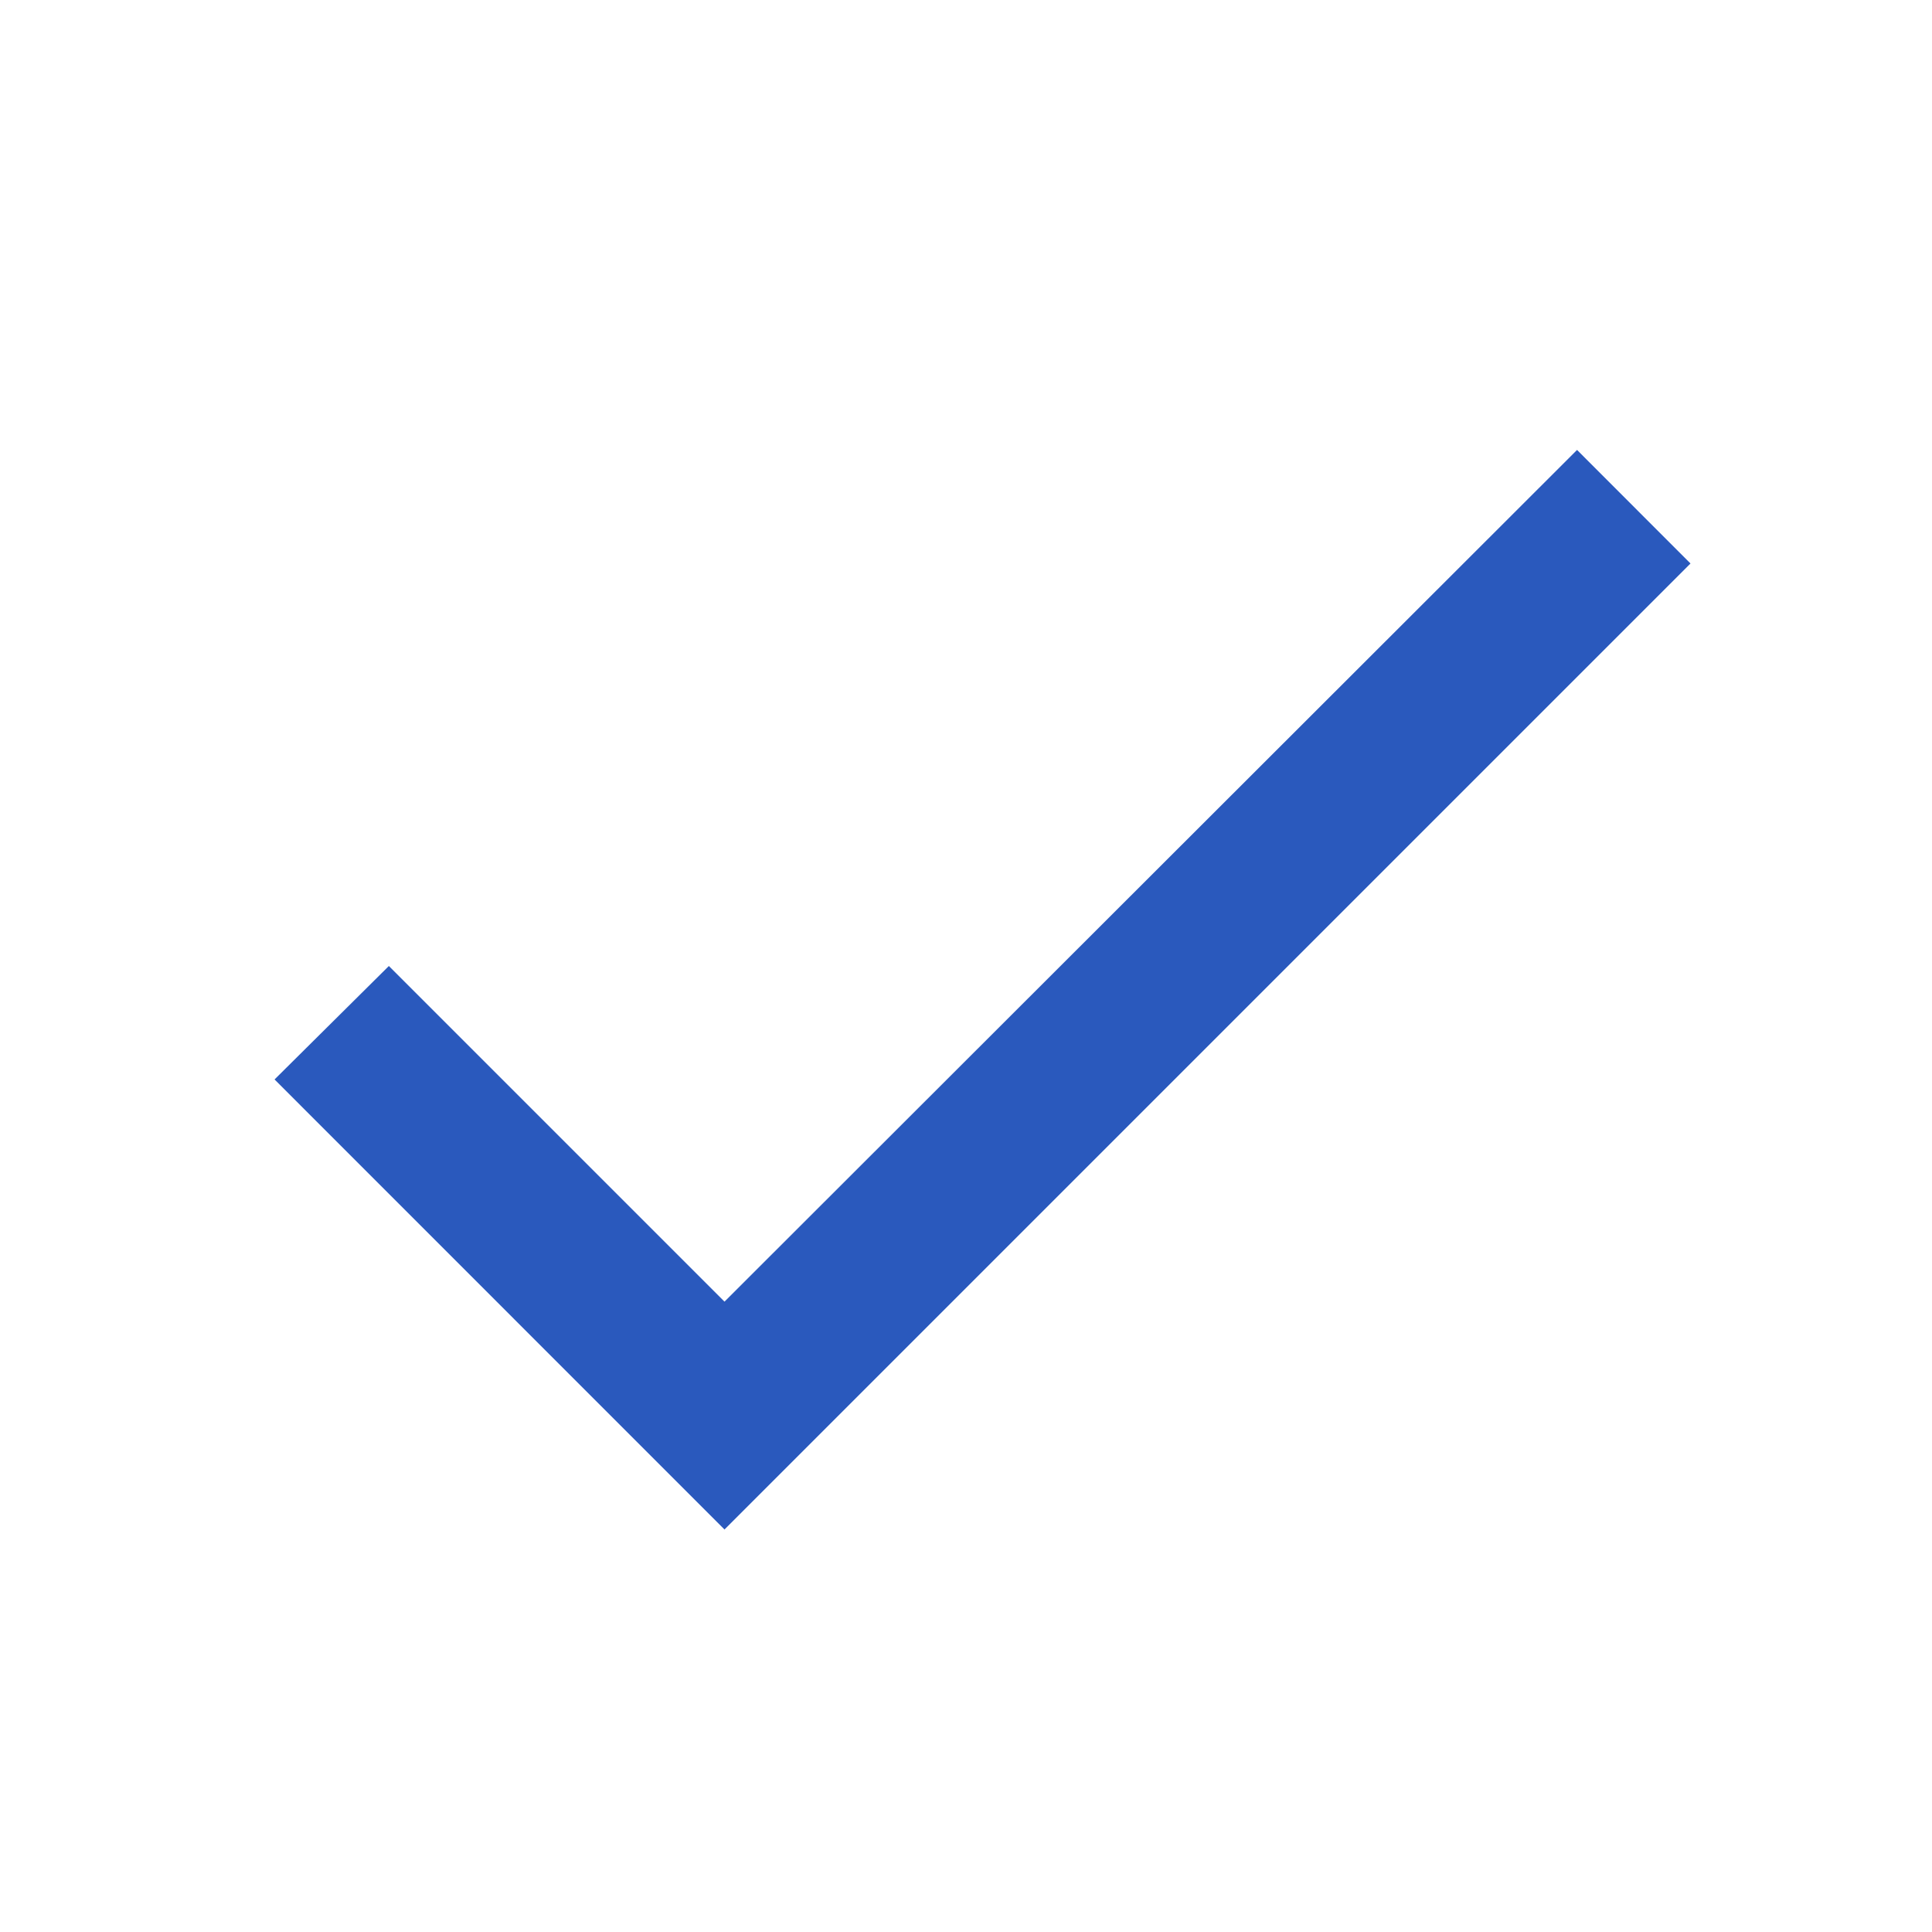
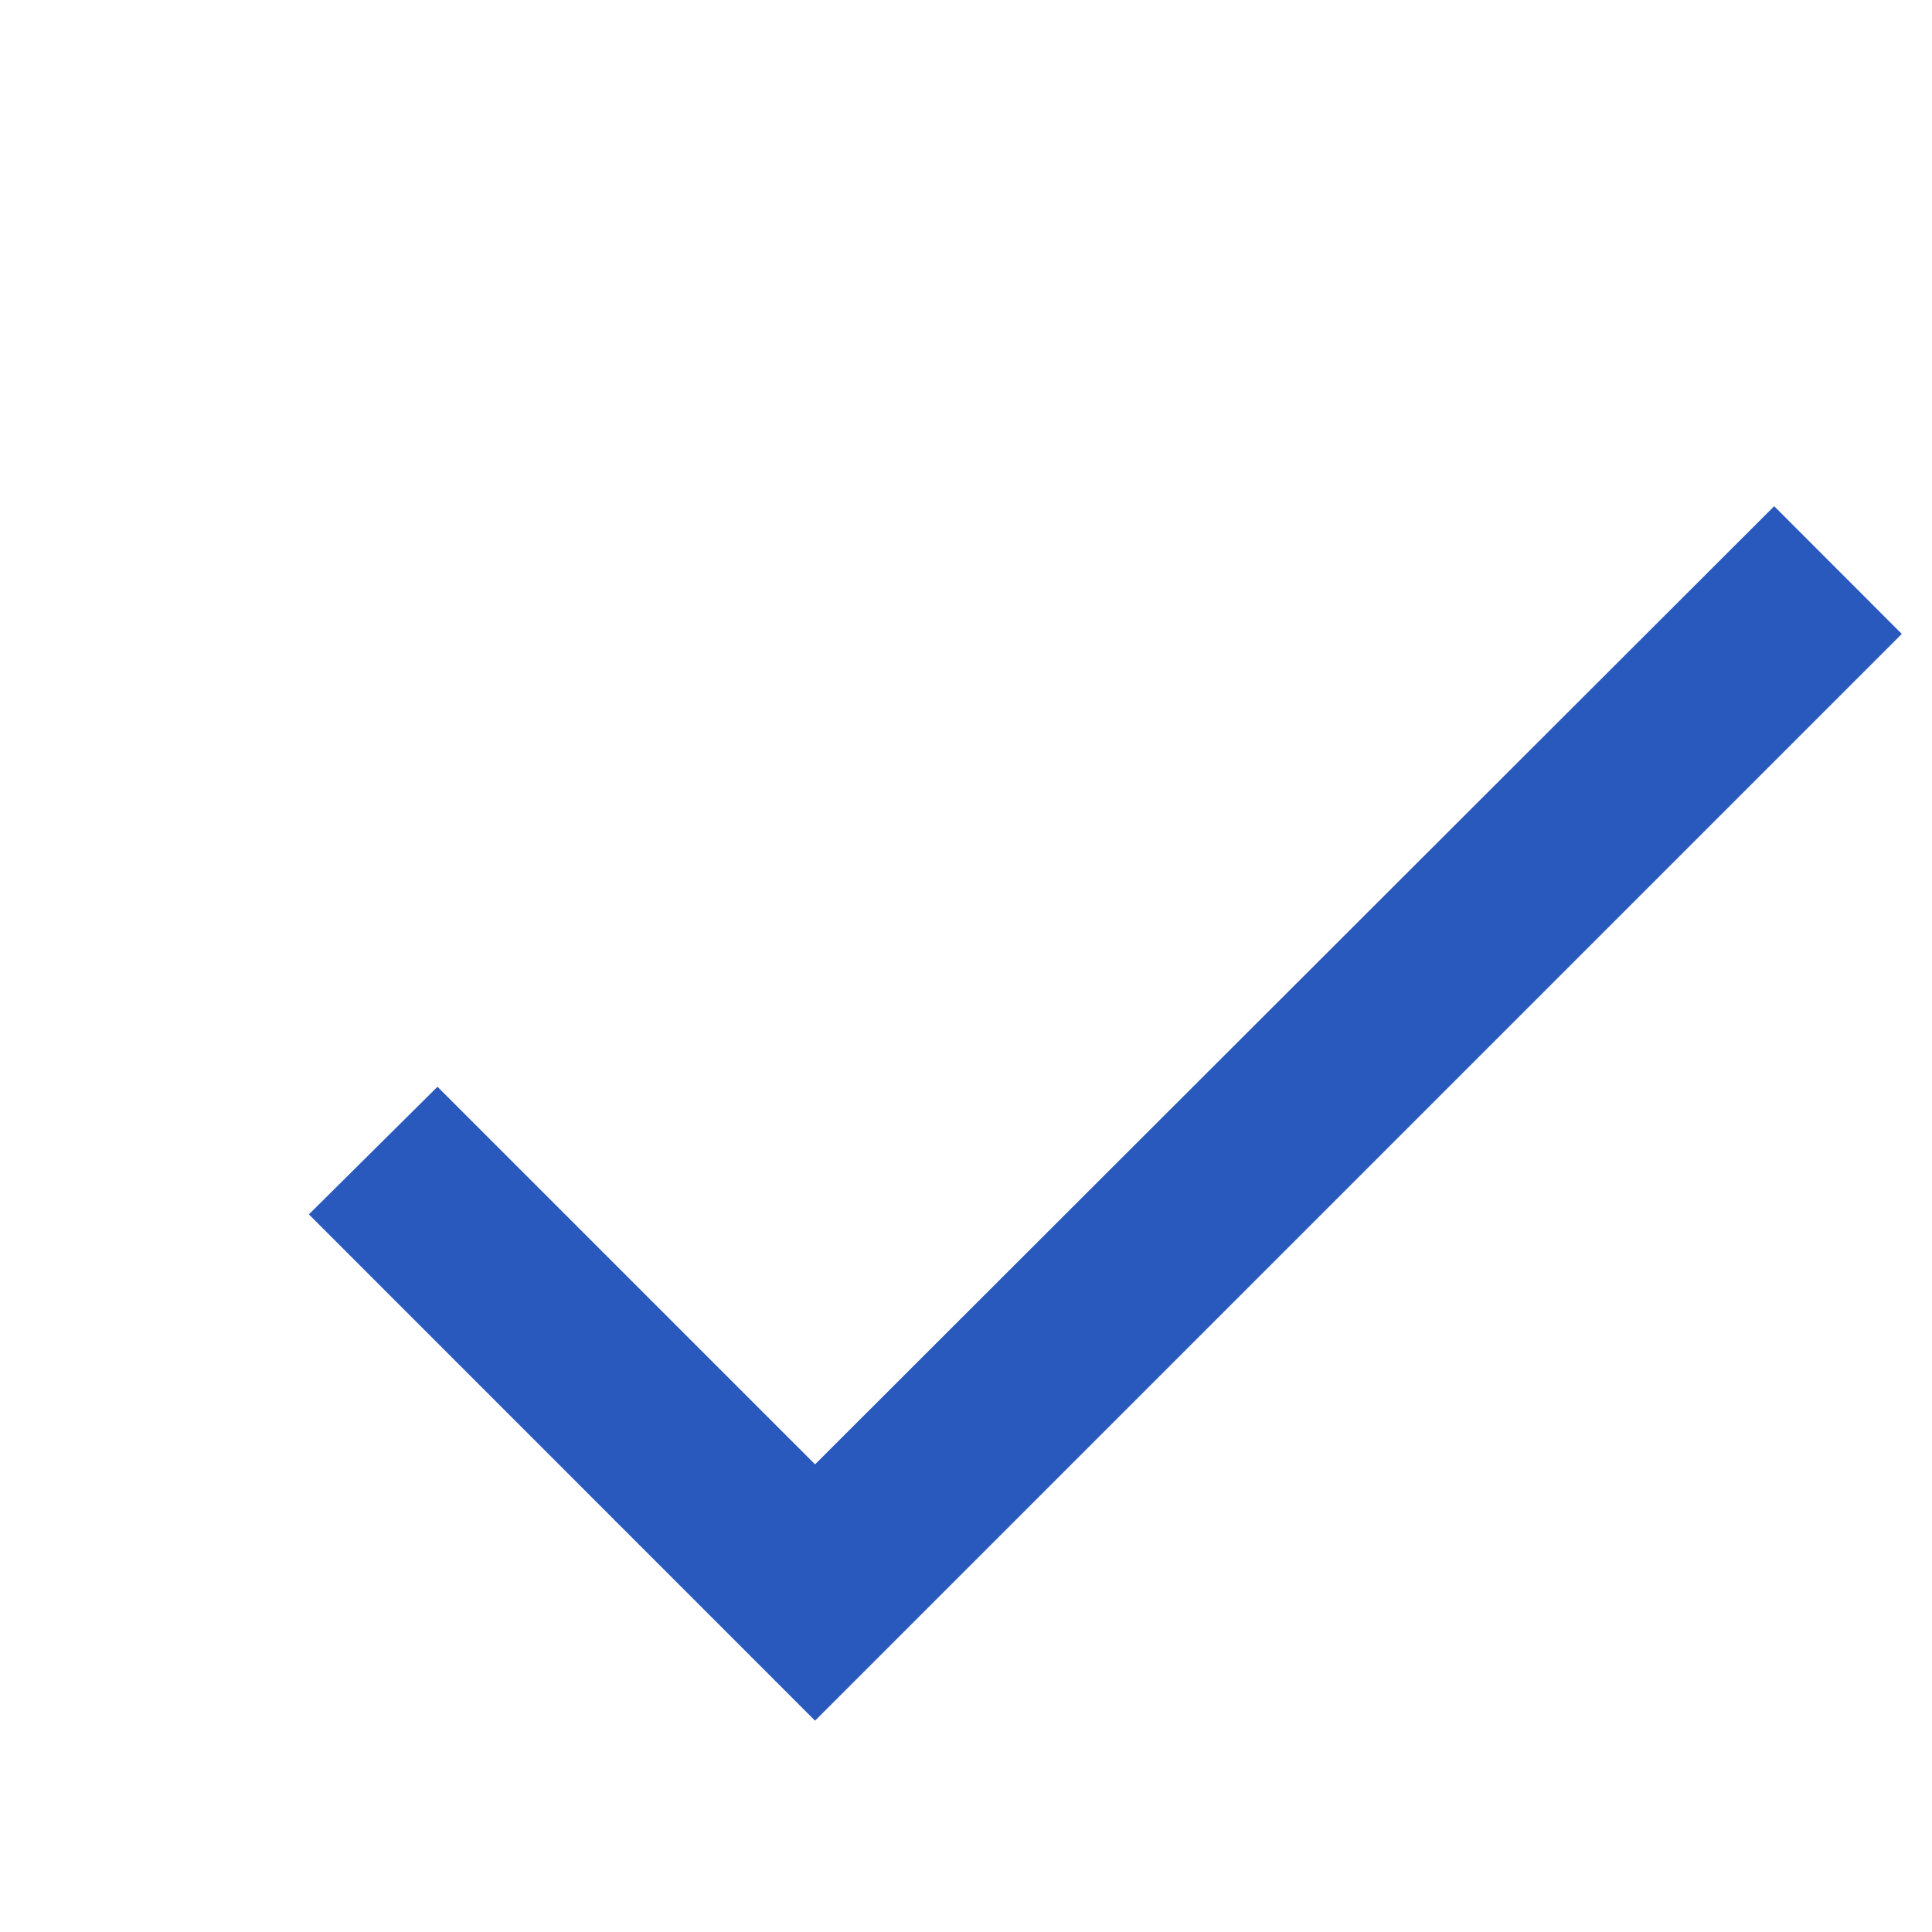
- <svg xmlns="http://www.w3.org/2000/svg" width="18" height="18" viewBox="0 0 18 18" fill="none">
+ <svg xmlns="http://www.w3.org/2000/svg" width="16" height="16" viewBox="0 0 16 16" fill="none">
  <path d="M6.75 12.127L3.623 9L2.558 10.057L6.75 14.25L15.75 5.25L14.693 4.192L6.75 12.127Z" fill="#2A59BD" />
</svg>
